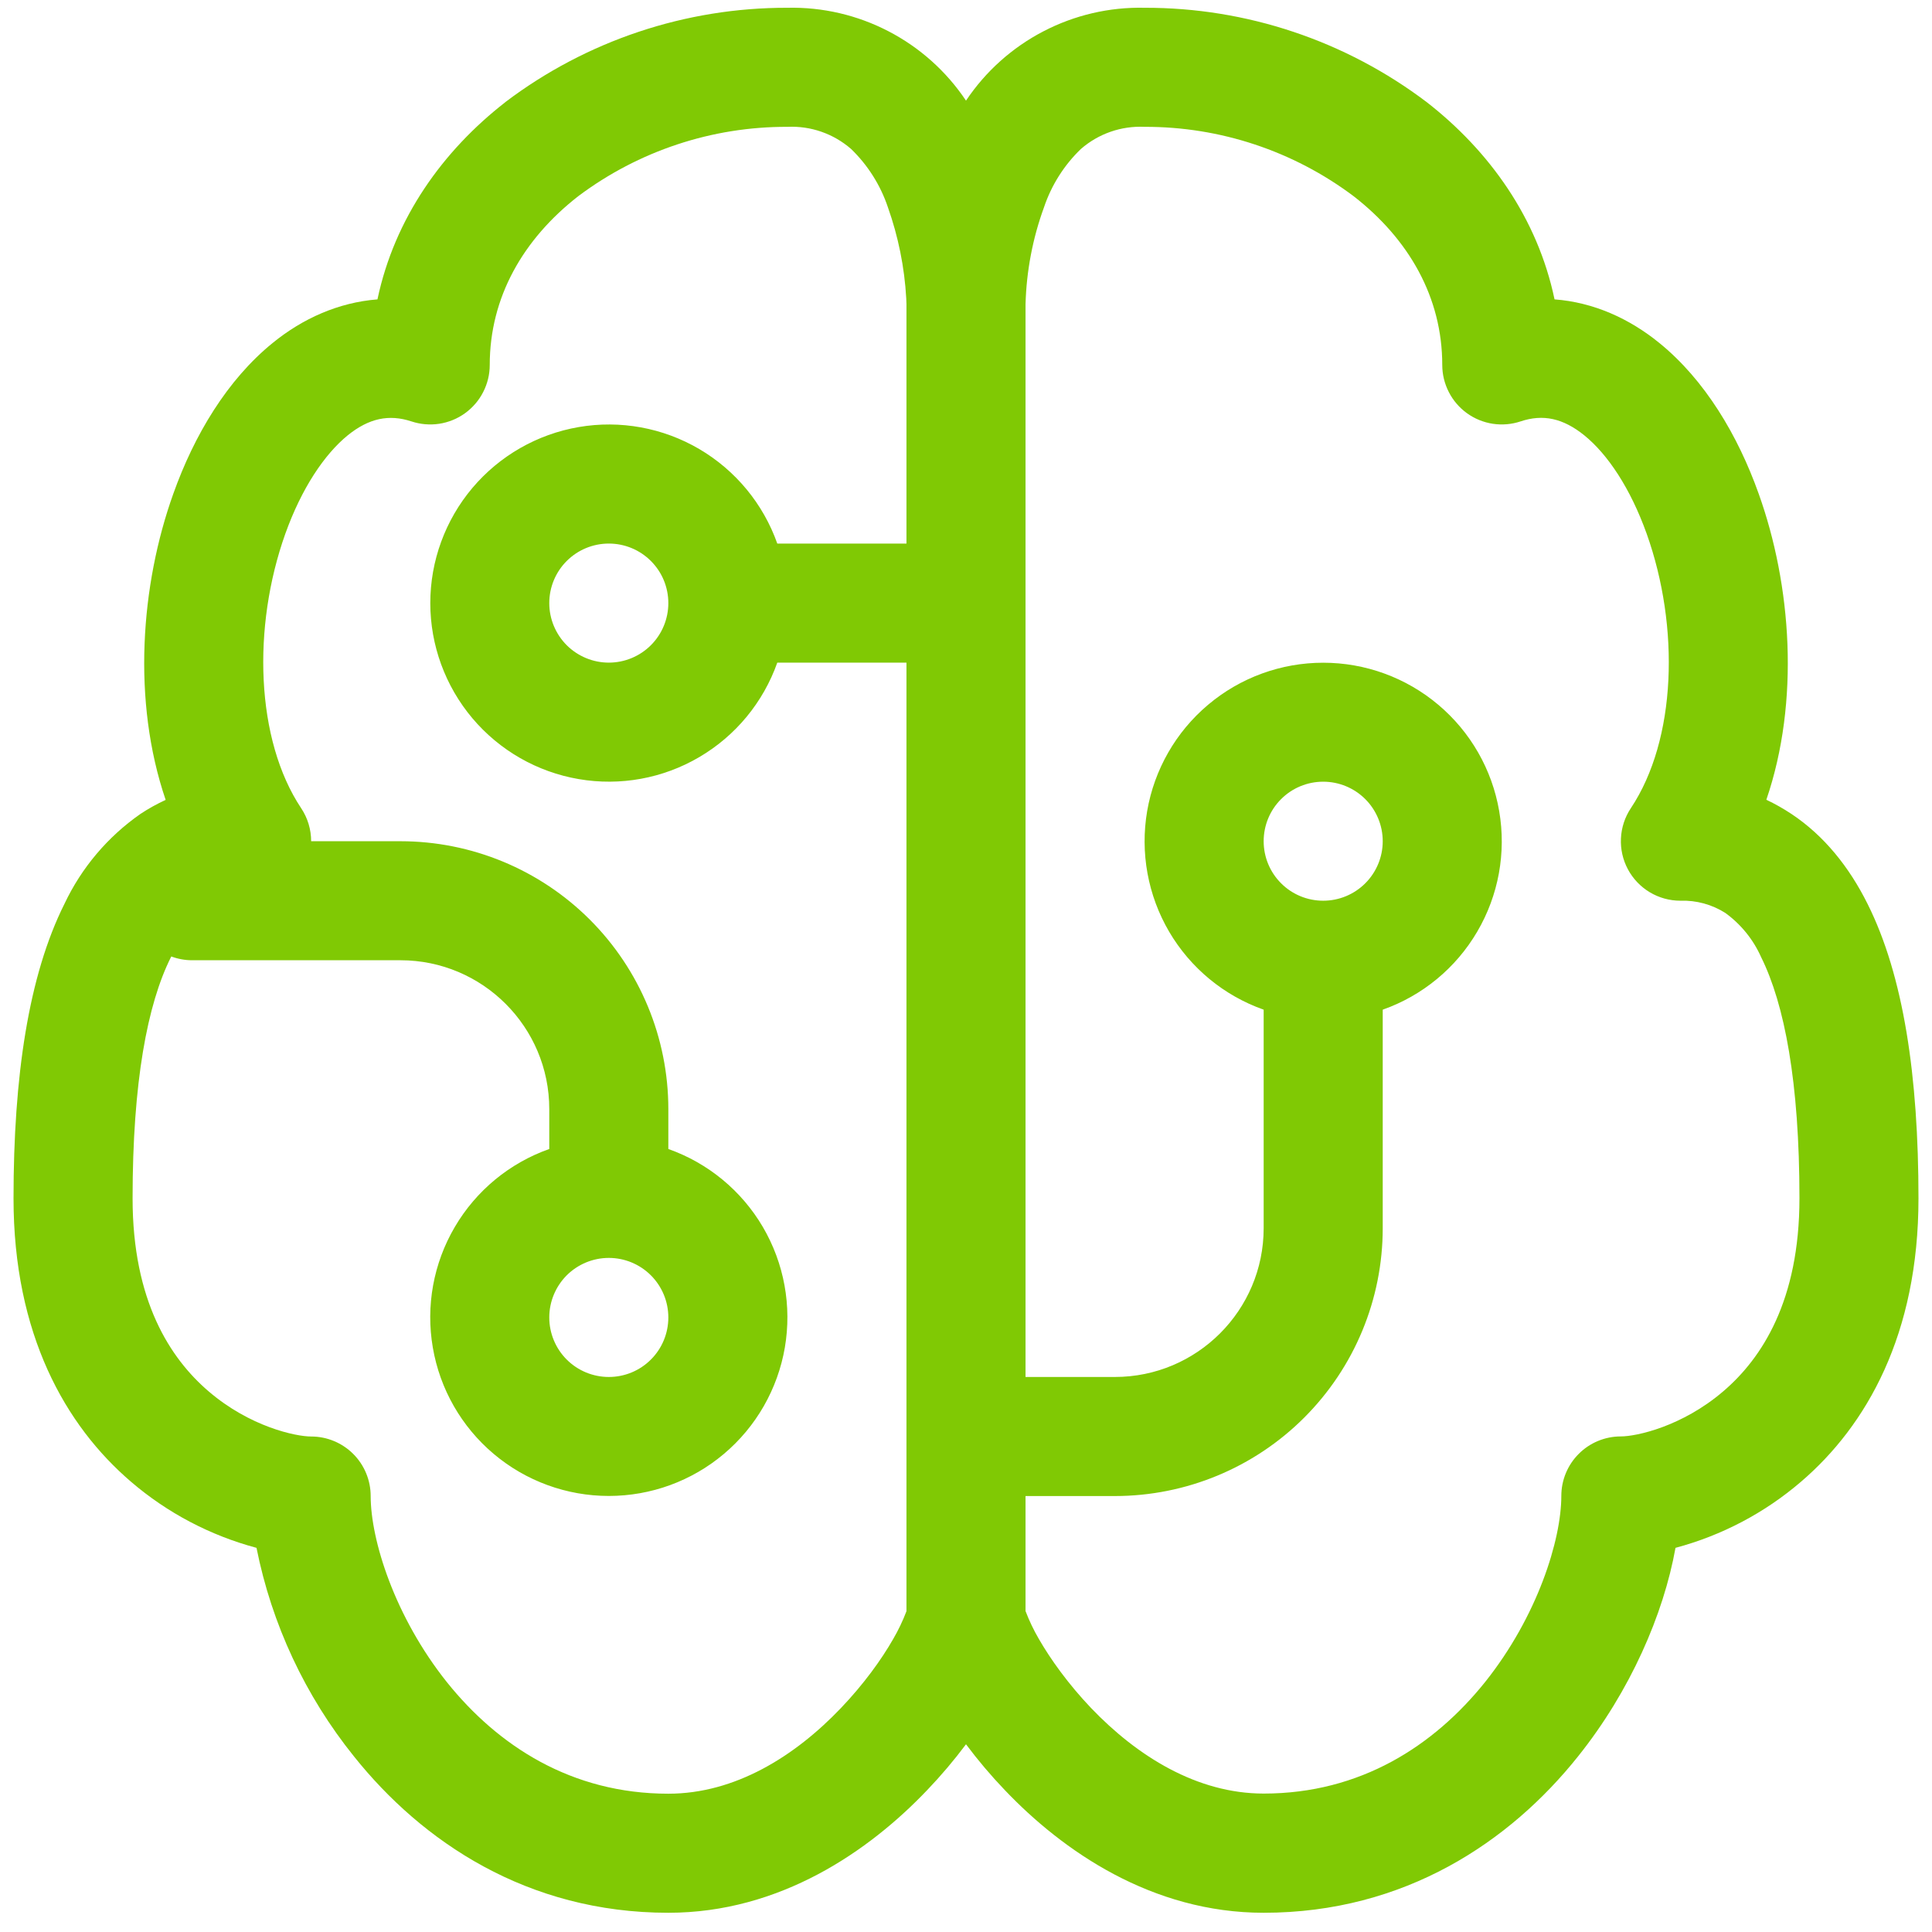
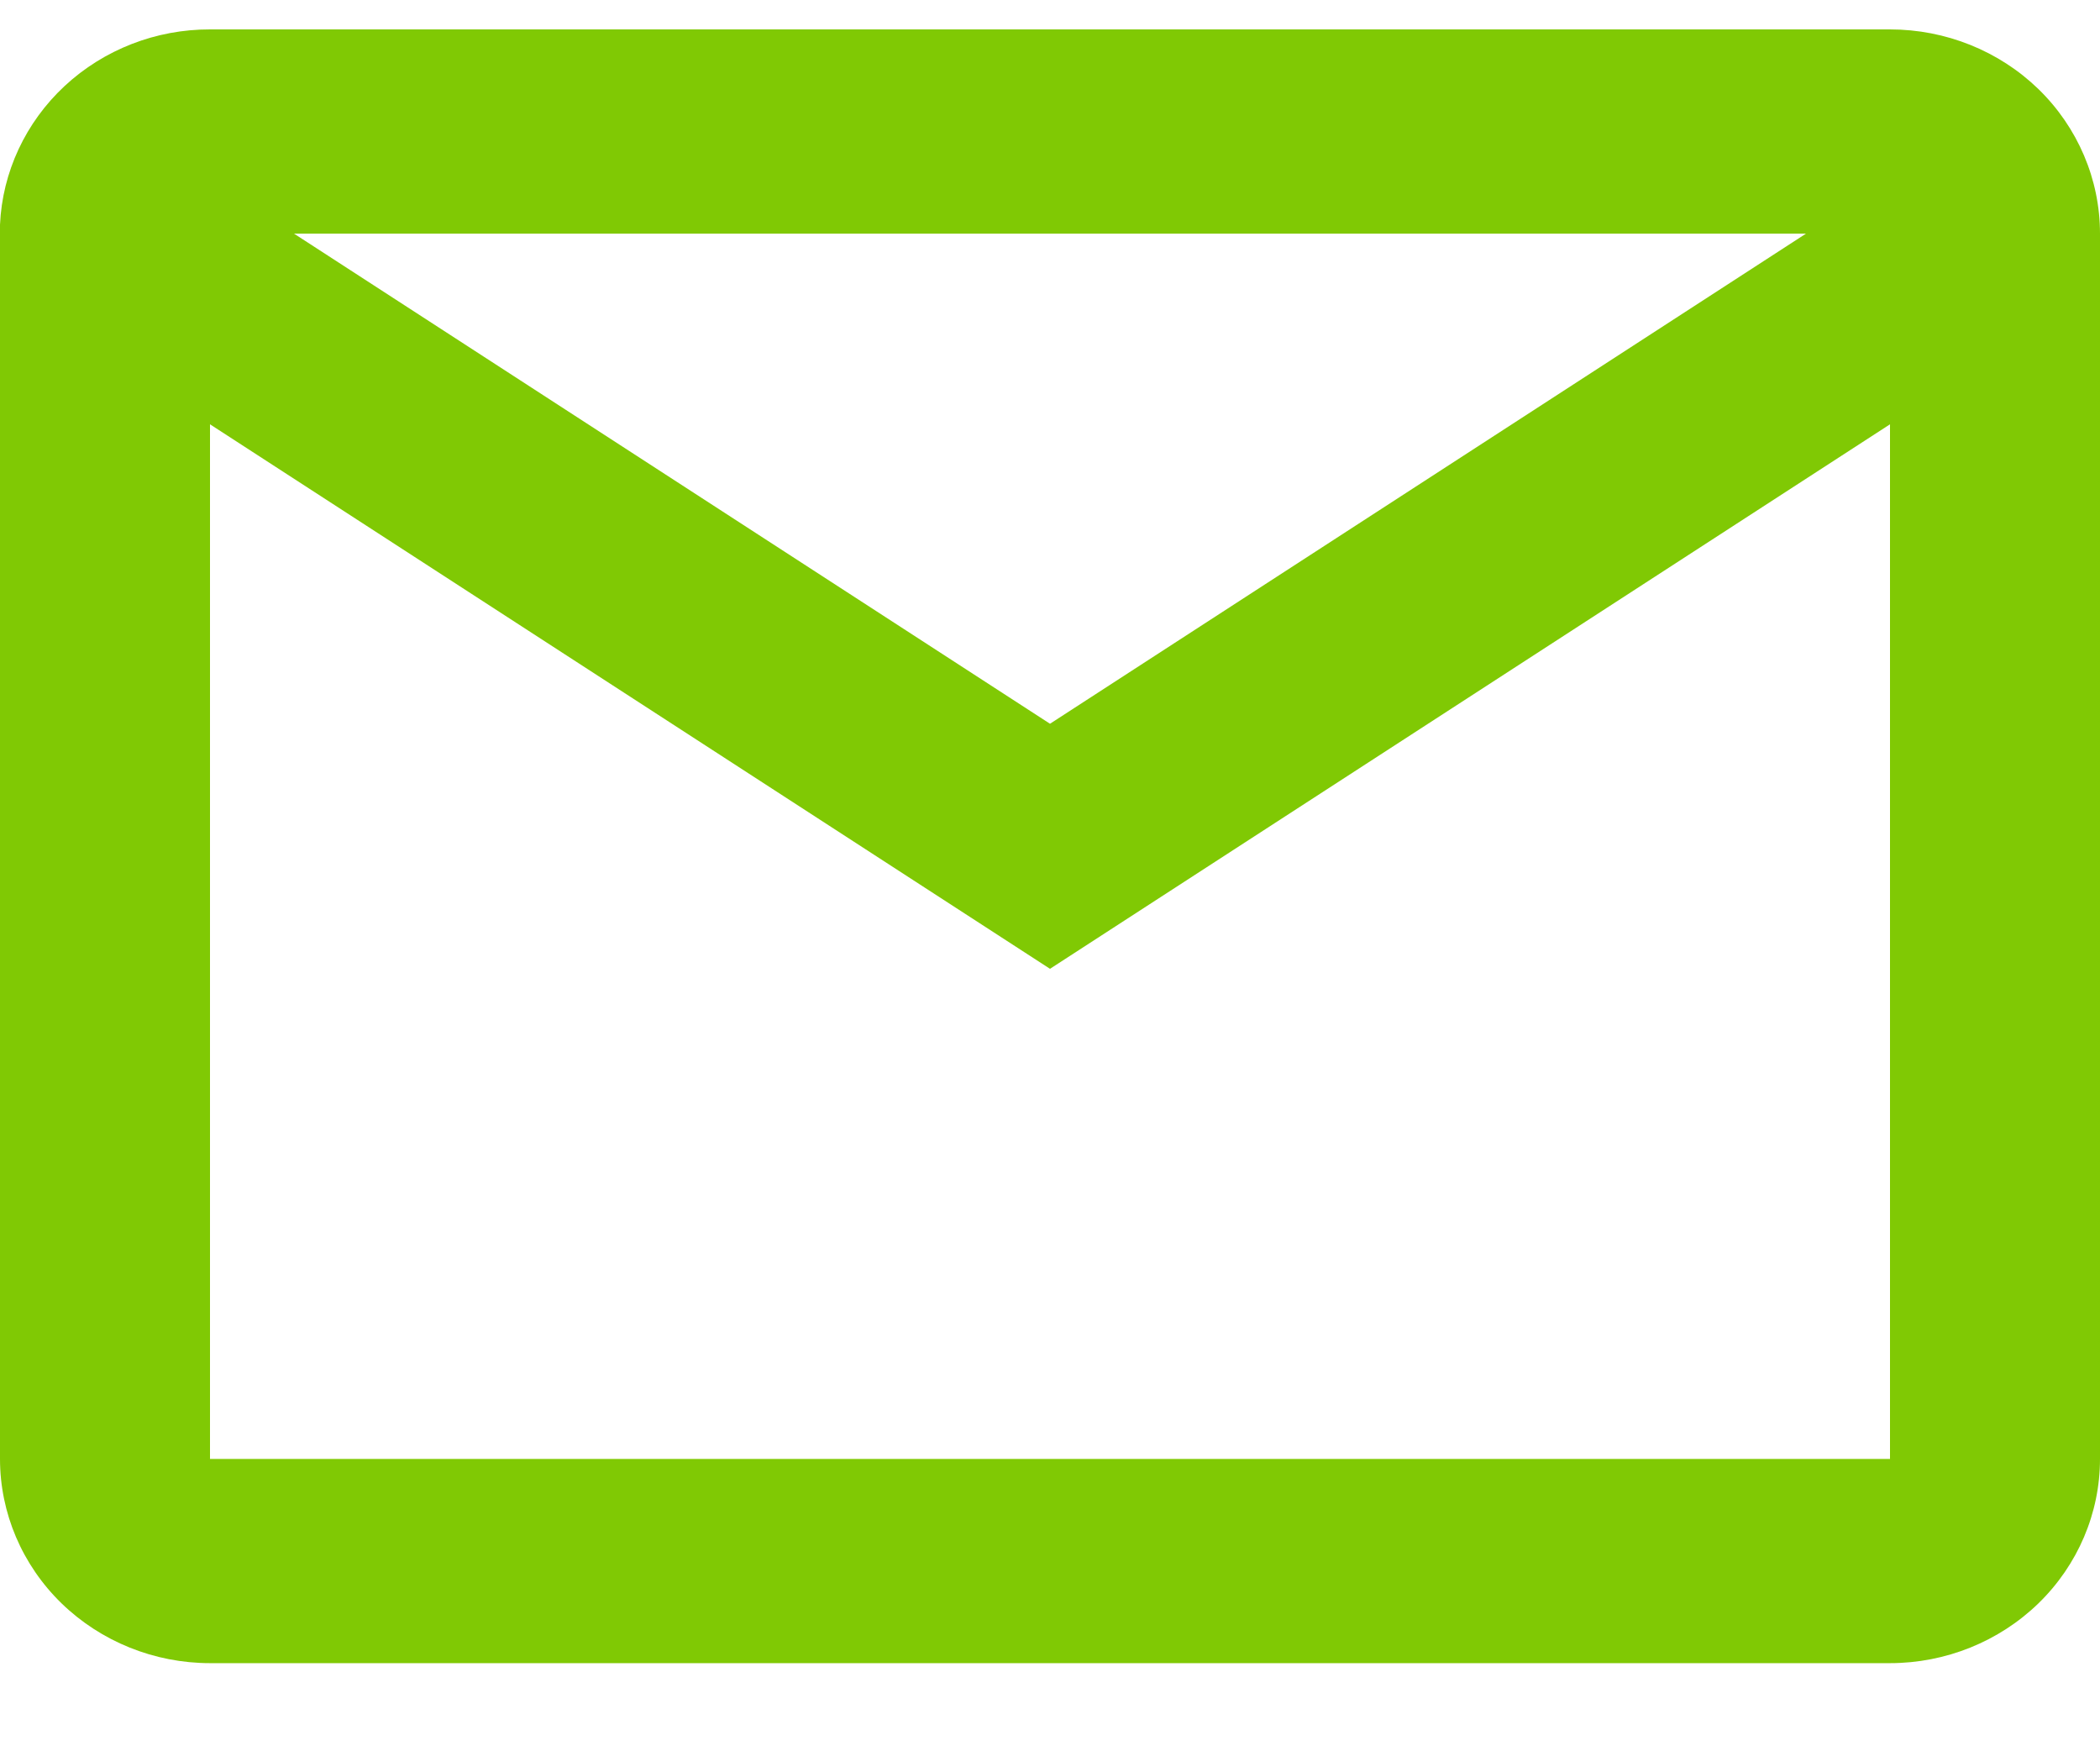
- <svg xmlns="http://www.w3.org/2000/svg" width="43" height="43" viewBox="0 0 43 43" fill="none">
-   <path d="M11.245 2.274C13.052 0.906 15.258 0.168 17.525 0.173C18.308 0.155 19.083 0.336 19.777 0.697C20.472 1.058 21.065 1.589 21.5 2.24C21.935 1.589 22.528 1.058 23.223 0.697C23.917 0.336 24.692 0.155 25.475 0.173C27.742 0.168 29.948 0.906 31.755 2.274C33.146 3.356 34.22 4.853 34.599 6.663C35.468 6.729 36.263 7.089 36.931 7.633C37.943 8.454 38.679 9.686 39.143 10.99C39.869 13.017 40.065 15.601 39.313 17.8C39.504 17.89 39.692 17.997 39.875 18.118C40.603 18.603 41.157 19.298 41.565 20.116C42.368 21.72 42.699 23.956 42.699 26.672C42.699 29.696 41.547 31.726 40.084 32.979C39.275 33.673 38.321 34.175 37.291 34.45C37.026 35.928 36.284 37.64 35.121 39.093C33.61 40.987 31.268 42.572 28.125 42.572C25.634 42.572 23.652 41.194 22.364 39.842C22.056 39.52 21.767 39.179 21.5 38.822C21.233 39.179 20.944 39.52 20.636 39.842C19.348 41.194 17.369 42.572 14.875 42.572C11.732 42.572 9.393 40.987 7.879 39.093C6.792 37.742 6.048 36.15 5.709 34.45C4.68 34.175 3.725 33.673 2.916 32.979C1.453 31.726 0.301 29.693 0.301 26.672C0.301 23.956 0.634 21.717 1.435 20.116C1.814 19.313 2.397 18.624 3.125 18.116C3.304 17.997 3.492 17.893 3.687 17.803C2.935 15.598 3.131 13.017 3.857 10.99C4.321 9.686 5.057 8.454 6.069 7.633C6.737 7.089 7.532 6.732 8.401 6.663C8.783 4.853 9.856 3.356 11.247 2.274H11.245ZM20.175 6.798V6.771L20.17 6.639C20.131 5.948 19.993 5.266 19.762 4.614C19.597 4.122 19.316 3.677 18.943 3.316C18.551 2.975 18.044 2.798 17.525 2.823C15.848 2.817 14.214 3.359 12.872 4.365C11.642 5.322 10.9 6.618 10.9 8.123C10.9 8.333 10.85 8.539 10.754 8.726C10.659 8.913 10.52 9.074 10.35 9.197C10.18 9.32 9.983 9.4 9.775 9.432C9.568 9.463 9.356 9.445 9.157 9.379C8.658 9.215 8.213 9.307 7.739 9.689C7.22 10.113 6.713 10.866 6.35 11.88C5.611 13.953 5.688 16.462 6.703 17.988C6.848 18.206 6.925 18.461 6.925 18.723H8.913C10.494 18.723 12.011 19.351 13.129 20.469C14.247 21.587 14.875 23.104 14.875 24.685V25.573C15.759 25.885 16.504 26.5 16.979 27.309C17.453 28.118 17.626 29.068 17.468 29.992C17.309 30.916 16.829 31.755 16.112 32.359C15.395 32.964 14.488 33.295 13.55 33.295C12.613 33.295 11.705 32.964 10.988 32.359C10.271 31.755 9.791 30.916 9.633 29.992C9.474 29.068 9.647 28.118 10.122 27.309C10.596 26.5 11.341 25.885 12.225 25.573V24.685C12.225 22.856 10.741 21.372 8.913 21.372H4.275C4.117 21.372 3.96 21.343 3.812 21.288L3.804 21.304C3.279 22.35 2.951 24.089 2.951 26.672C2.951 28.949 3.785 30.231 4.641 30.965C5.561 31.755 6.581 31.972 6.925 31.972C7.277 31.972 7.614 32.112 7.862 32.36C8.111 32.609 8.25 32.946 8.25 33.297C8.25 34.272 8.78 35.976 9.946 37.439C11.083 38.857 12.718 39.922 14.875 39.922C16.359 39.922 17.689 39.093 18.718 38.014C19.224 37.484 19.619 36.935 19.876 36.485C19.993 36.285 20.093 36.076 20.175 35.86V14.748H17.3C16.987 15.632 16.372 16.377 15.563 16.851C14.755 17.326 13.804 17.499 12.88 17.34C11.956 17.182 11.118 16.702 10.513 15.985C9.909 15.268 9.577 14.36 9.577 13.423C9.577 12.485 9.909 11.578 10.513 10.861C11.118 10.144 11.956 9.664 12.88 9.505C13.804 9.346 14.755 9.52 15.563 9.994C16.372 10.469 16.987 11.214 17.3 12.098H20.175V6.798ZM22.825 33.294V35.857C22.907 36.073 23.007 36.282 23.124 36.482C23.384 36.933 23.776 37.481 24.28 38.011C25.311 39.09 26.643 39.919 28.125 39.919C30.282 39.919 31.917 38.854 33.054 37.436C34.22 35.974 34.75 34.27 34.75 33.294C34.75 32.943 34.889 32.606 35.138 32.358C35.386 32.109 35.723 31.97 36.075 31.97C36.419 31.97 37.439 31.752 38.359 30.962C39.215 30.229 40.05 28.946 40.05 26.67C40.05 24.086 39.718 22.35 39.196 21.301C39.022 20.91 38.748 20.572 38.401 20.32C38.103 20.13 37.754 20.035 37.4 20.047C37.16 20.047 36.925 19.982 36.719 19.859C36.514 19.736 36.345 19.559 36.232 19.348C36.119 19.137 36.065 18.899 36.077 18.659C36.088 18.42 36.164 18.188 36.297 17.988C37.315 16.462 37.389 13.953 36.65 11.88C36.287 10.866 35.781 10.11 35.261 9.689C34.787 9.307 34.342 9.212 33.843 9.379C33.644 9.445 33.432 9.463 33.225 9.432C33.017 9.4 32.821 9.32 32.65 9.197C32.48 9.074 32.341 8.913 32.246 8.726C32.15 8.539 32.1 8.333 32.1 8.123C32.1 6.618 31.358 5.322 30.125 4.365C28.784 3.359 27.152 2.818 25.475 2.823C24.956 2.798 24.449 2.975 24.057 3.316C23.683 3.676 23.401 4.122 23.236 4.614C22.983 5.306 22.845 6.035 22.825 6.771V30.647H24.812C26.641 30.647 28.125 29.163 28.125 27.335V22.472C27.241 22.16 26.496 21.545 26.021 20.736C25.547 19.927 25.374 18.977 25.532 18.052C25.691 17.128 26.171 16.29 26.888 15.686C27.605 15.081 28.512 14.75 29.45 14.75C30.387 14.75 31.295 15.081 32.012 15.686C32.729 16.29 33.209 17.128 33.367 18.052C33.526 18.977 33.353 19.927 32.878 20.736C32.404 21.545 31.659 22.16 30.775 22.472V27.335C30.775 28.916 30.147 30.433 29.028 31.551C27.91 32.669 26.394 33.297 24.812 33.297H22.825V33.294ZM12.225 13.423C12.225 13.774 12.365 14.111 12.613 14.36C12.862 14.608 13.199 14.748 13.55 14.748C13.902 14.748 14.239 14.608 14.487 14.36C14.736 14.111 14.875 13.774 14.875 13.423C14.875 13.071 14.736 12.734 14.487 12.486C14.239 12.237 13.902 12.098 13.55 12.098C13.199 12.098 12.862 12.237 12.613 12.486C12.365 12.734 12.225 13.071 12.225 13.423ZM29.45 20.047C29.801 20.047 30.138 19.908 30.387 19.659C30.635 19.411 30.775 19.074 30.775 18.723C30.775 18.371 30.635 18.034 30.387 17.786C30.138 17.537 29.801 17.398 29.45 17.398C29.098 17.398 28.761 17.537 28.513 17.786C28.264 18.034 28.125 18.371 28.125 18.723C28.125 19.074 28.264 19.411 28.513 19.659C28.761 19.908 29.098 20.047 29.45 20.047ZM13.55 27.997C13.199 27.997 12.862 28.137 12.613 28.385C12.365 28.634 12.225 28.971 12.225 29.322C12.225 29.674 12.365 30.011 12.613 30.259C12.862 30.508 13.199 30.647 13.55 30.647C13.902 30.647 14.239 30.508 14.487 30.259C14.736 30.011 14.875 29.674 14.875 29.322C14.875 28.971 14.736 28.634 14.487 28.385C14.239 28.137 13.902 27.997 13.55 27.997Z" fill="#80C904" />
+ <svg xmlns="http://www.w3.org/2000/svg" width="18" height="15" viewBox="0 0 18 15" fill="none">
+   <path d="M16.2 14.252H1.8C1.323 14.252 0.865 14.067 0.527 13.739C0.19 13.411 0 12.966 0 12.502V1.926C0.02 1.475 0.219 1.049 0.554 0.737C0.89 0.425 1.336 0.251 1.8 0.252H16.2C16.677 0.252 17.135 0.436 17.473 0.764C17.81 1.092 18 1.538 18 2.002V12.502C18 12.966 17.81 13.411 17.473 13.739C17.135 14.067 16.677 14.252 16.2 14.252ZM1.8 3.636V12.502H16.2V3.636L9 8.302L1.8 3.636ZM2.52 2.002L9 6.202L15.48 2.002H2.52Z" fill="#80C904" />
</svg>
